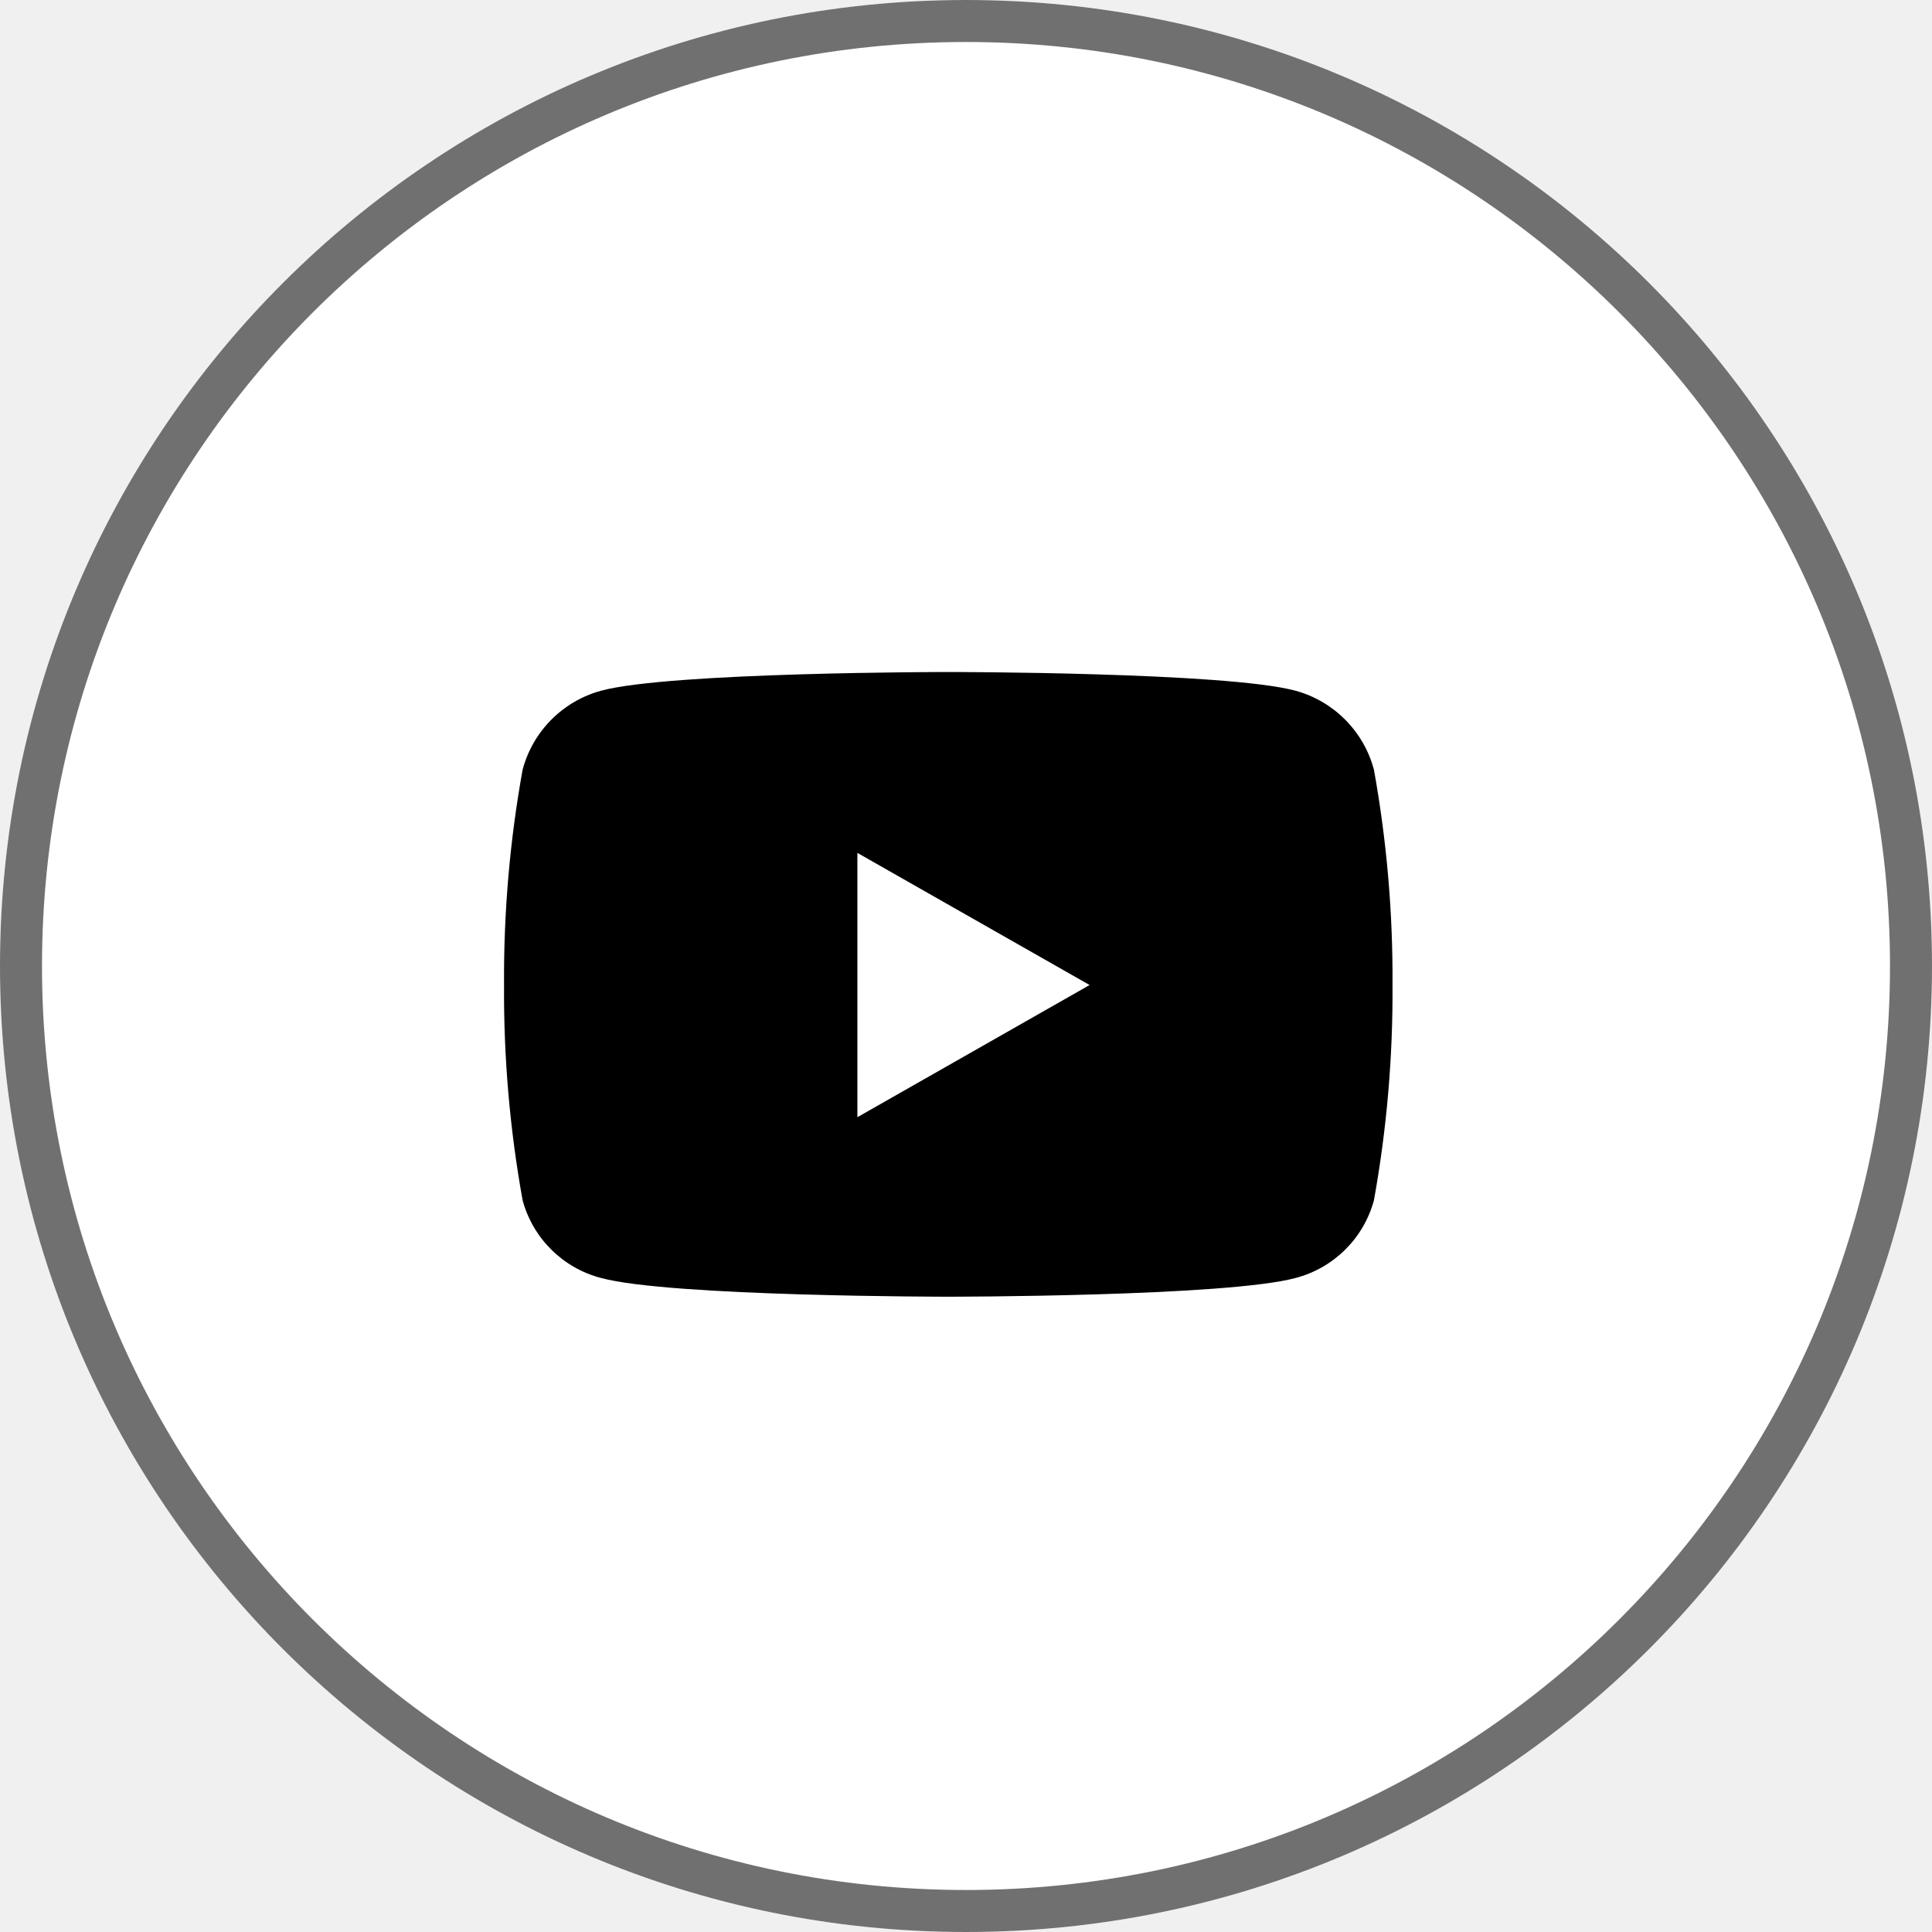
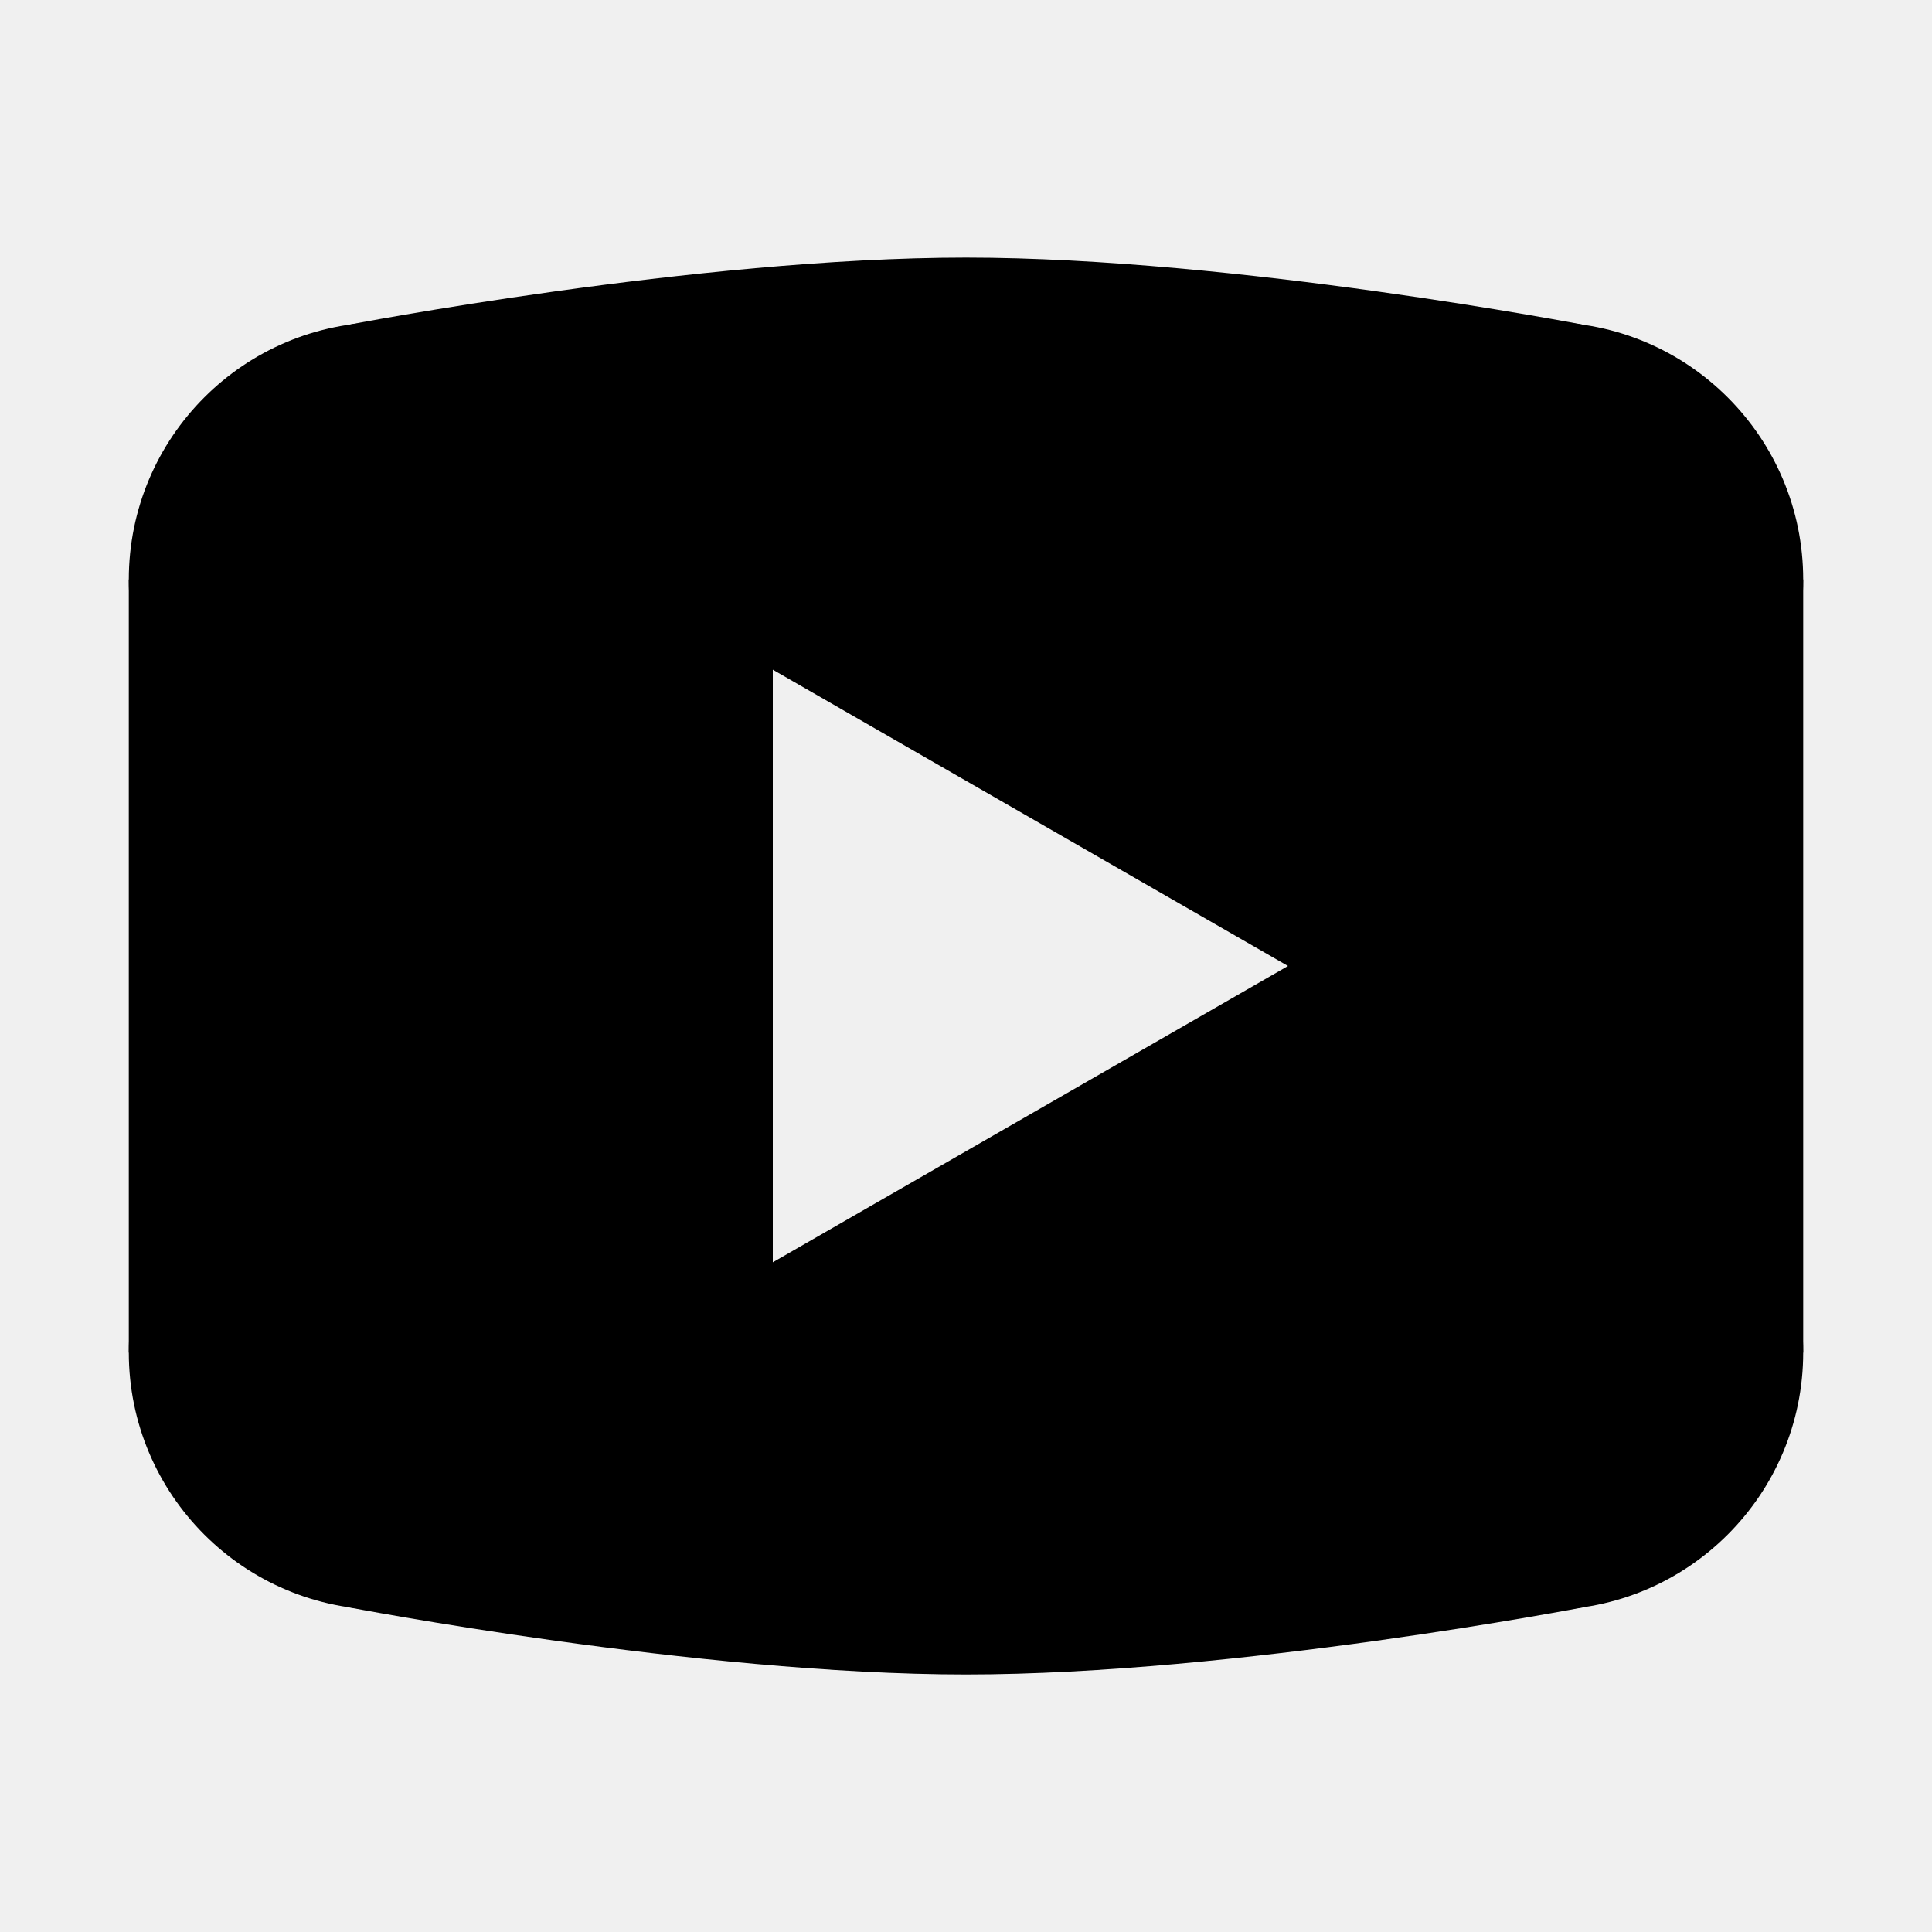
- <svg xmlns="http://www.w3.org/2000/svg" width="46" height="46" viewBox="0 0 46 46">
-   <g id="Group_8831" data-name="Group 8831" transform="translate(-1484 -895)">
-     <g id="Ellipse_373" data-name="Ellipse 373" transform="translate(1484 895)" fill="#fff" stroke="#707070" stroke-width="1">
-       <circle cx="23" cy="23" r="23" stroke="none" />
-       <circle cx="23" cy="23" r="22.5" fill="none" />
-     </g>
-     <path id="Icon_awesome-youtube" data-name="Icon awesome-youtube" d="M21.763,6.827a2.658,2.658,0,0,0-1.87-1.882C18.243,4.5,11.628,4.5,11.628,4.5s-6.615,0-8.265.445a2.658,2.658,0,0,0-1.87,1.882,27.885,27.885,0,0,0-.442,5.125,27.885,27.885,0,0,0,.442,5.125,2.619,2.619,0,0,0,1.87,1.852c1.65.445,8.265.445,8.265.445s6.615,0,8.265-.445a2.619,2.619,0,0,0,1.87-1.852,27.885,27.885,0,0,0,.442-5.125,27.885,27.885,0,0,0-.442-5.125ZM9.464,15.1V8.807l5.529,3.146L9.464,15.1Z" transform="translate(1494.95 906.5)" />
-   </g>
+ <svg xmlns="http://www.w3.org/2000/svg" fill="#000000" viewBox="0 0 30 30" width="50px" height="50px">
+   <path d="M24.62,5.049C24.62,5.049,19.186,4,15,4S5.38,5.049,5.38,5.049L2,9c0,0,0,3.136,0,6c0,0,0,0.001,0,0.001c0,2.864,0,6,0,6l3.38,3.951c0,0,5.434,1.049,9.62,1.049s9.62-1.049,9.62-1.049L28,21.001c0,0,0-3.136,0-6c0,0,0-0.001,0-0.001c0-2.864,0-6,0-6L24.62,5.049z M12,19.601v-9.202L20,15L12,19.601z" />
+   <path d="M24 5A4 4 0 1 0 24 13 4 4 0 1 0 24 5zM24 17A4 4 0 1 0 24 25 4 4 0 1 0 24 17zM2 9c0 2.209 1.791 4 4 4s3-1.791 3-4S8.209 5 6 5 2 6.791 2 9zM6 17A4 4 0 1 0 6 25 4 4 0 1 0 6 17z" />
</svg>
